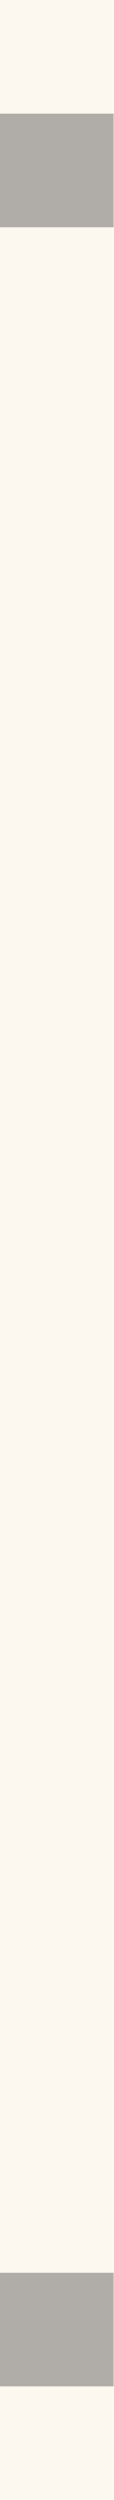
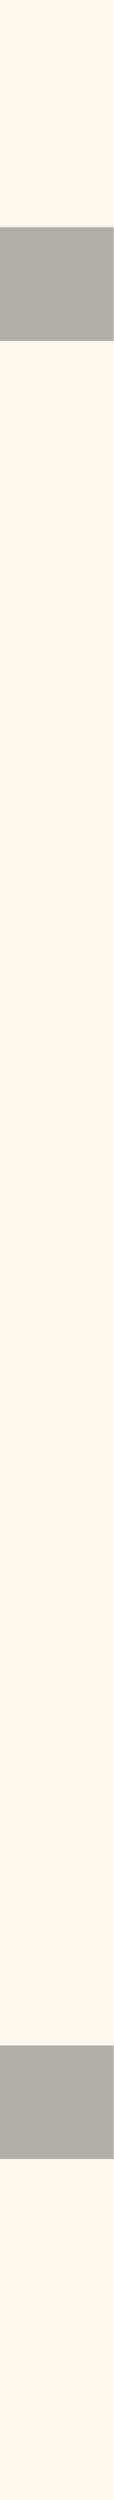
<svg xmlns="http://www.w3.org/2000/svg" width="1" height="22" viewBox="0 0 1 22" fill="none">
  <rect width="1" height="22" fill="#FDF8EF" />
-   <rect y="1" width="1" height="1" fill="#B0ACA8" />
-   <rect y="20" width="1" height="1" fill="#B0ACA8" />
+   <line y1="2.5" x2="1" y2="2.5" stroke="#B0ACA8" />
+   <line y1="18.5" x2="1" y2="18.5" stroke="#B0ACA8" />
</svg>
